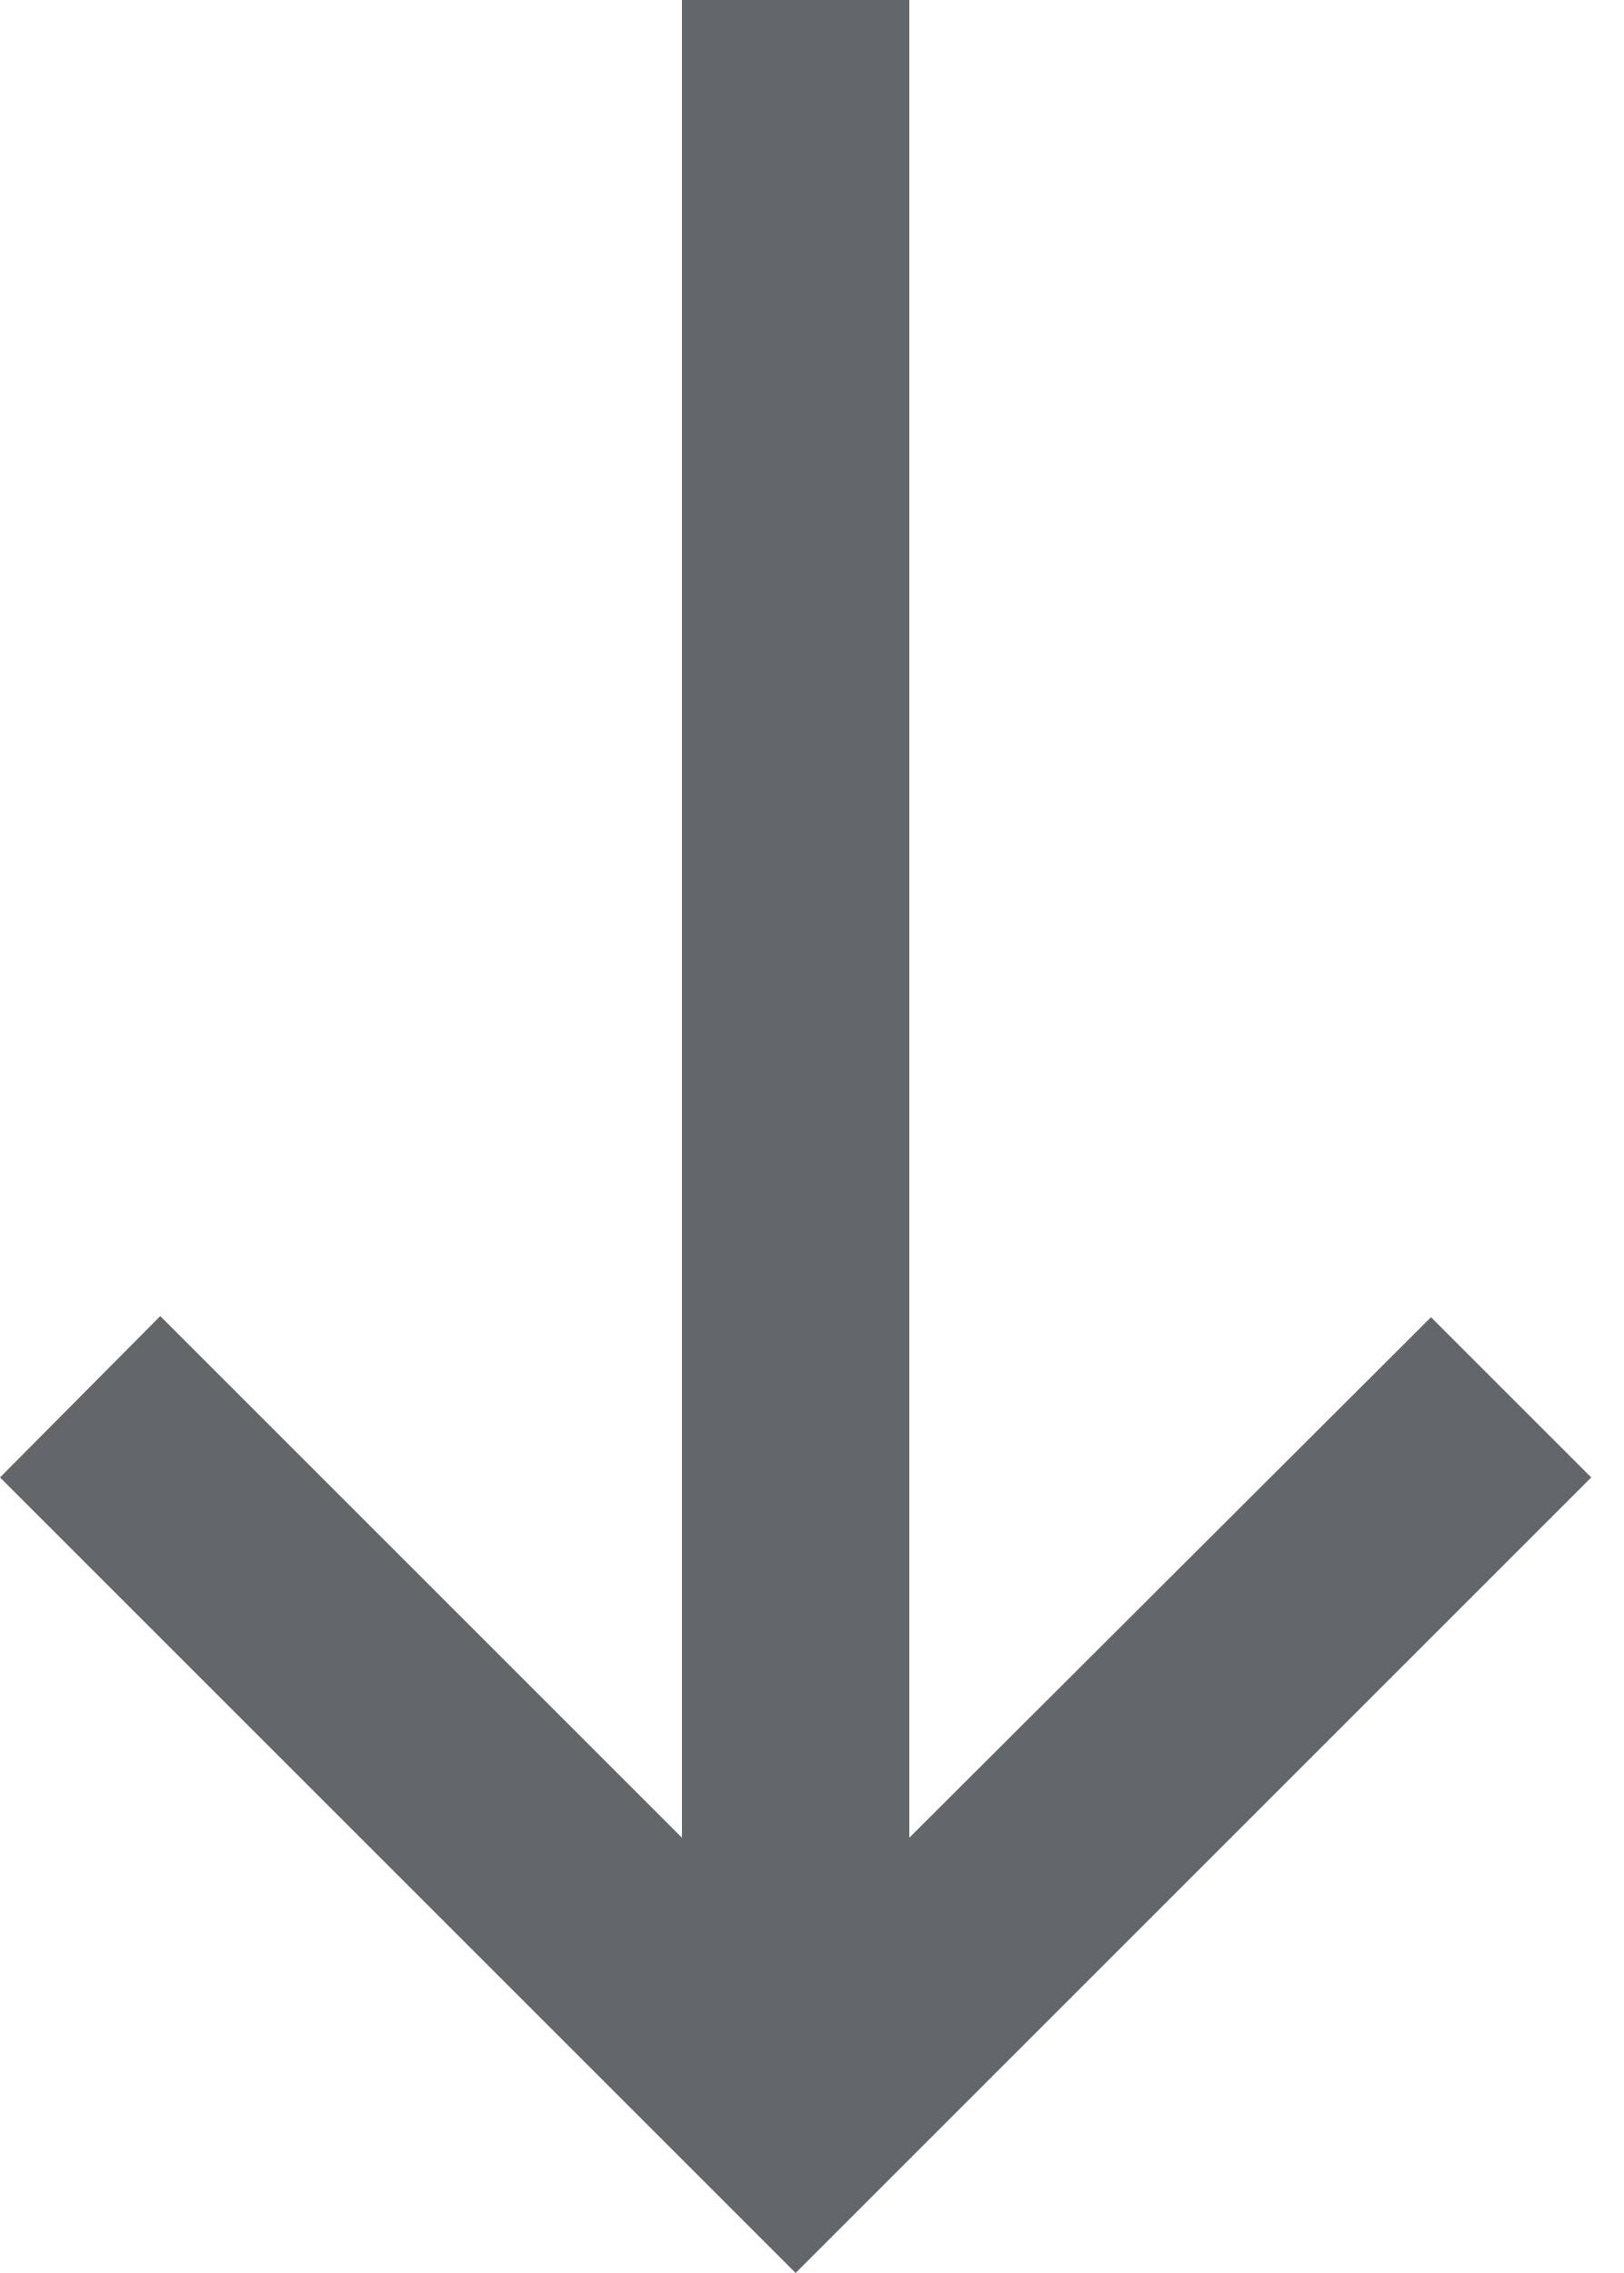
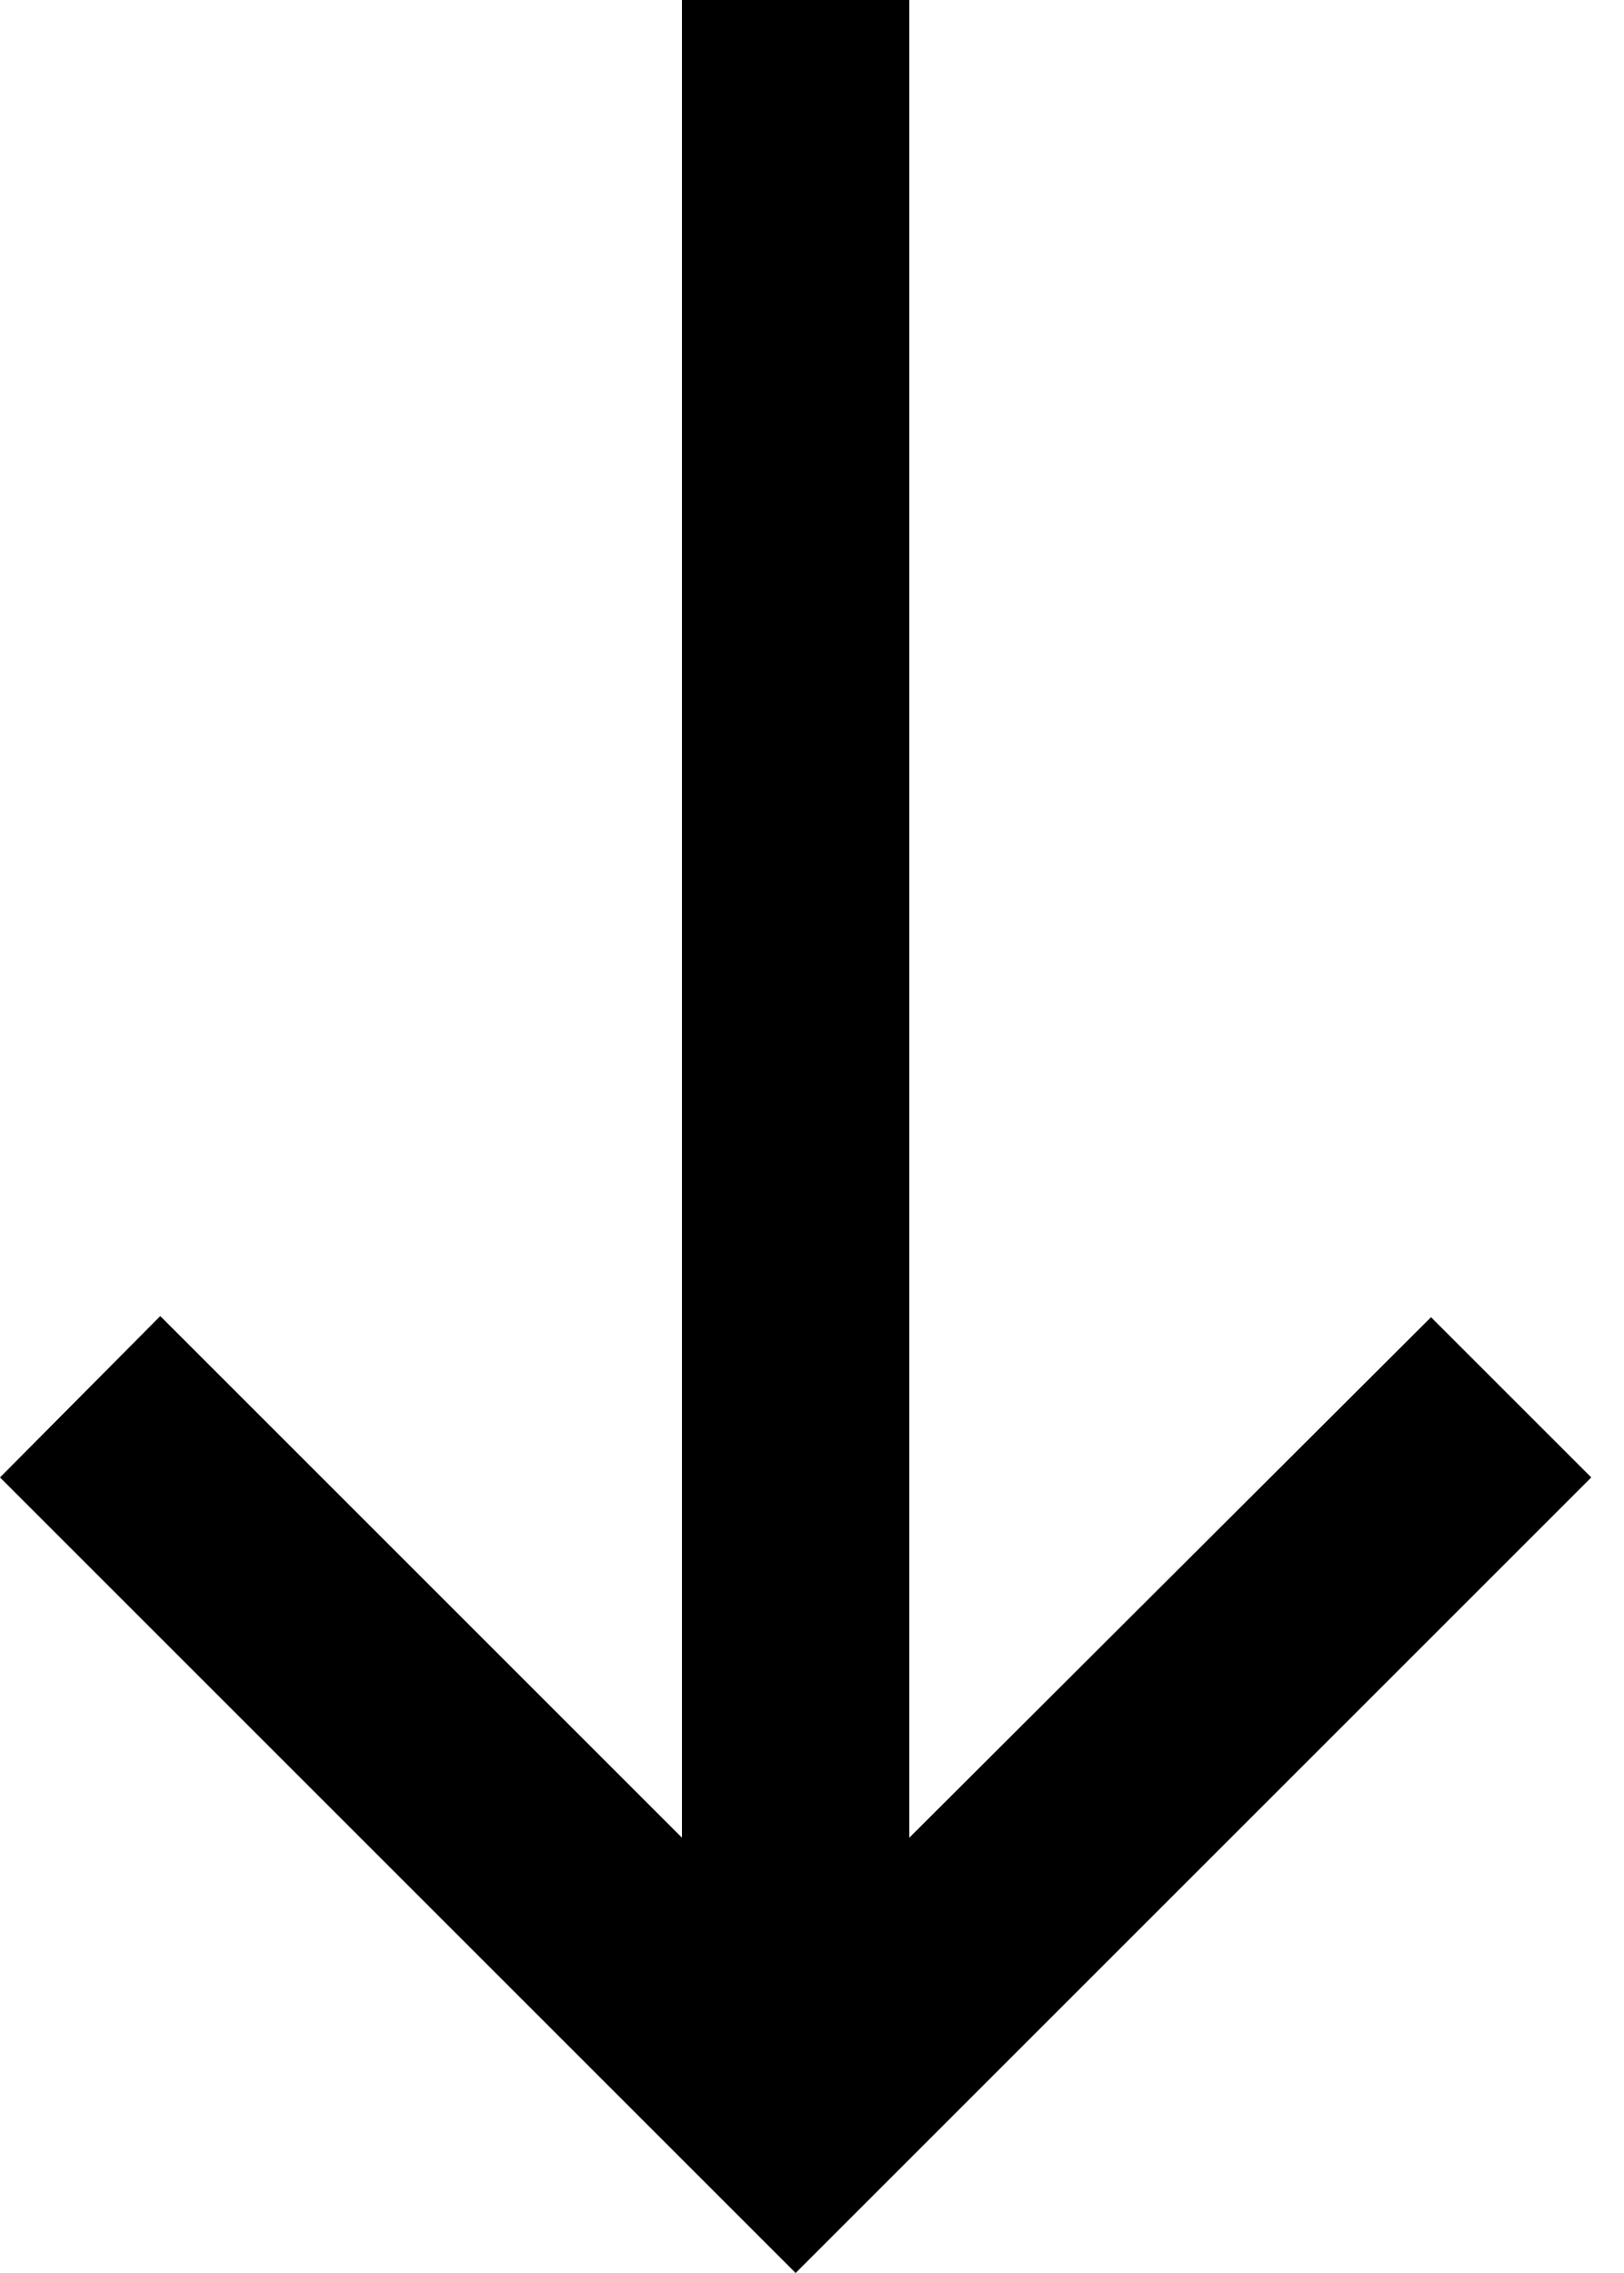
- <svg xmlns="http://www.w3.org/2000/svg" width="10" height="14" viewBox="0 0 10 14" fill="none">
-   <path d="M9.8 9.1L8.813 8.113L5.6 11.319V0H4.2V11.319L0.987 8.106L0 9.1L4.9 14L9.8 9.1Z" fill="#63666A" />
+ <svg xmlns="http://www.w3.org/2000/svg" width="10" height="14" viewBox="0 0 10 14" fill="currentColor">
+   <path d="M9.8 9.1L8.813 8.113L5.6 11.319V0H4.2V11.319L0.987 8.106L0 9.1L4.9 14L9.8 9.1Z" fill="#currentColor" />
</svg>
